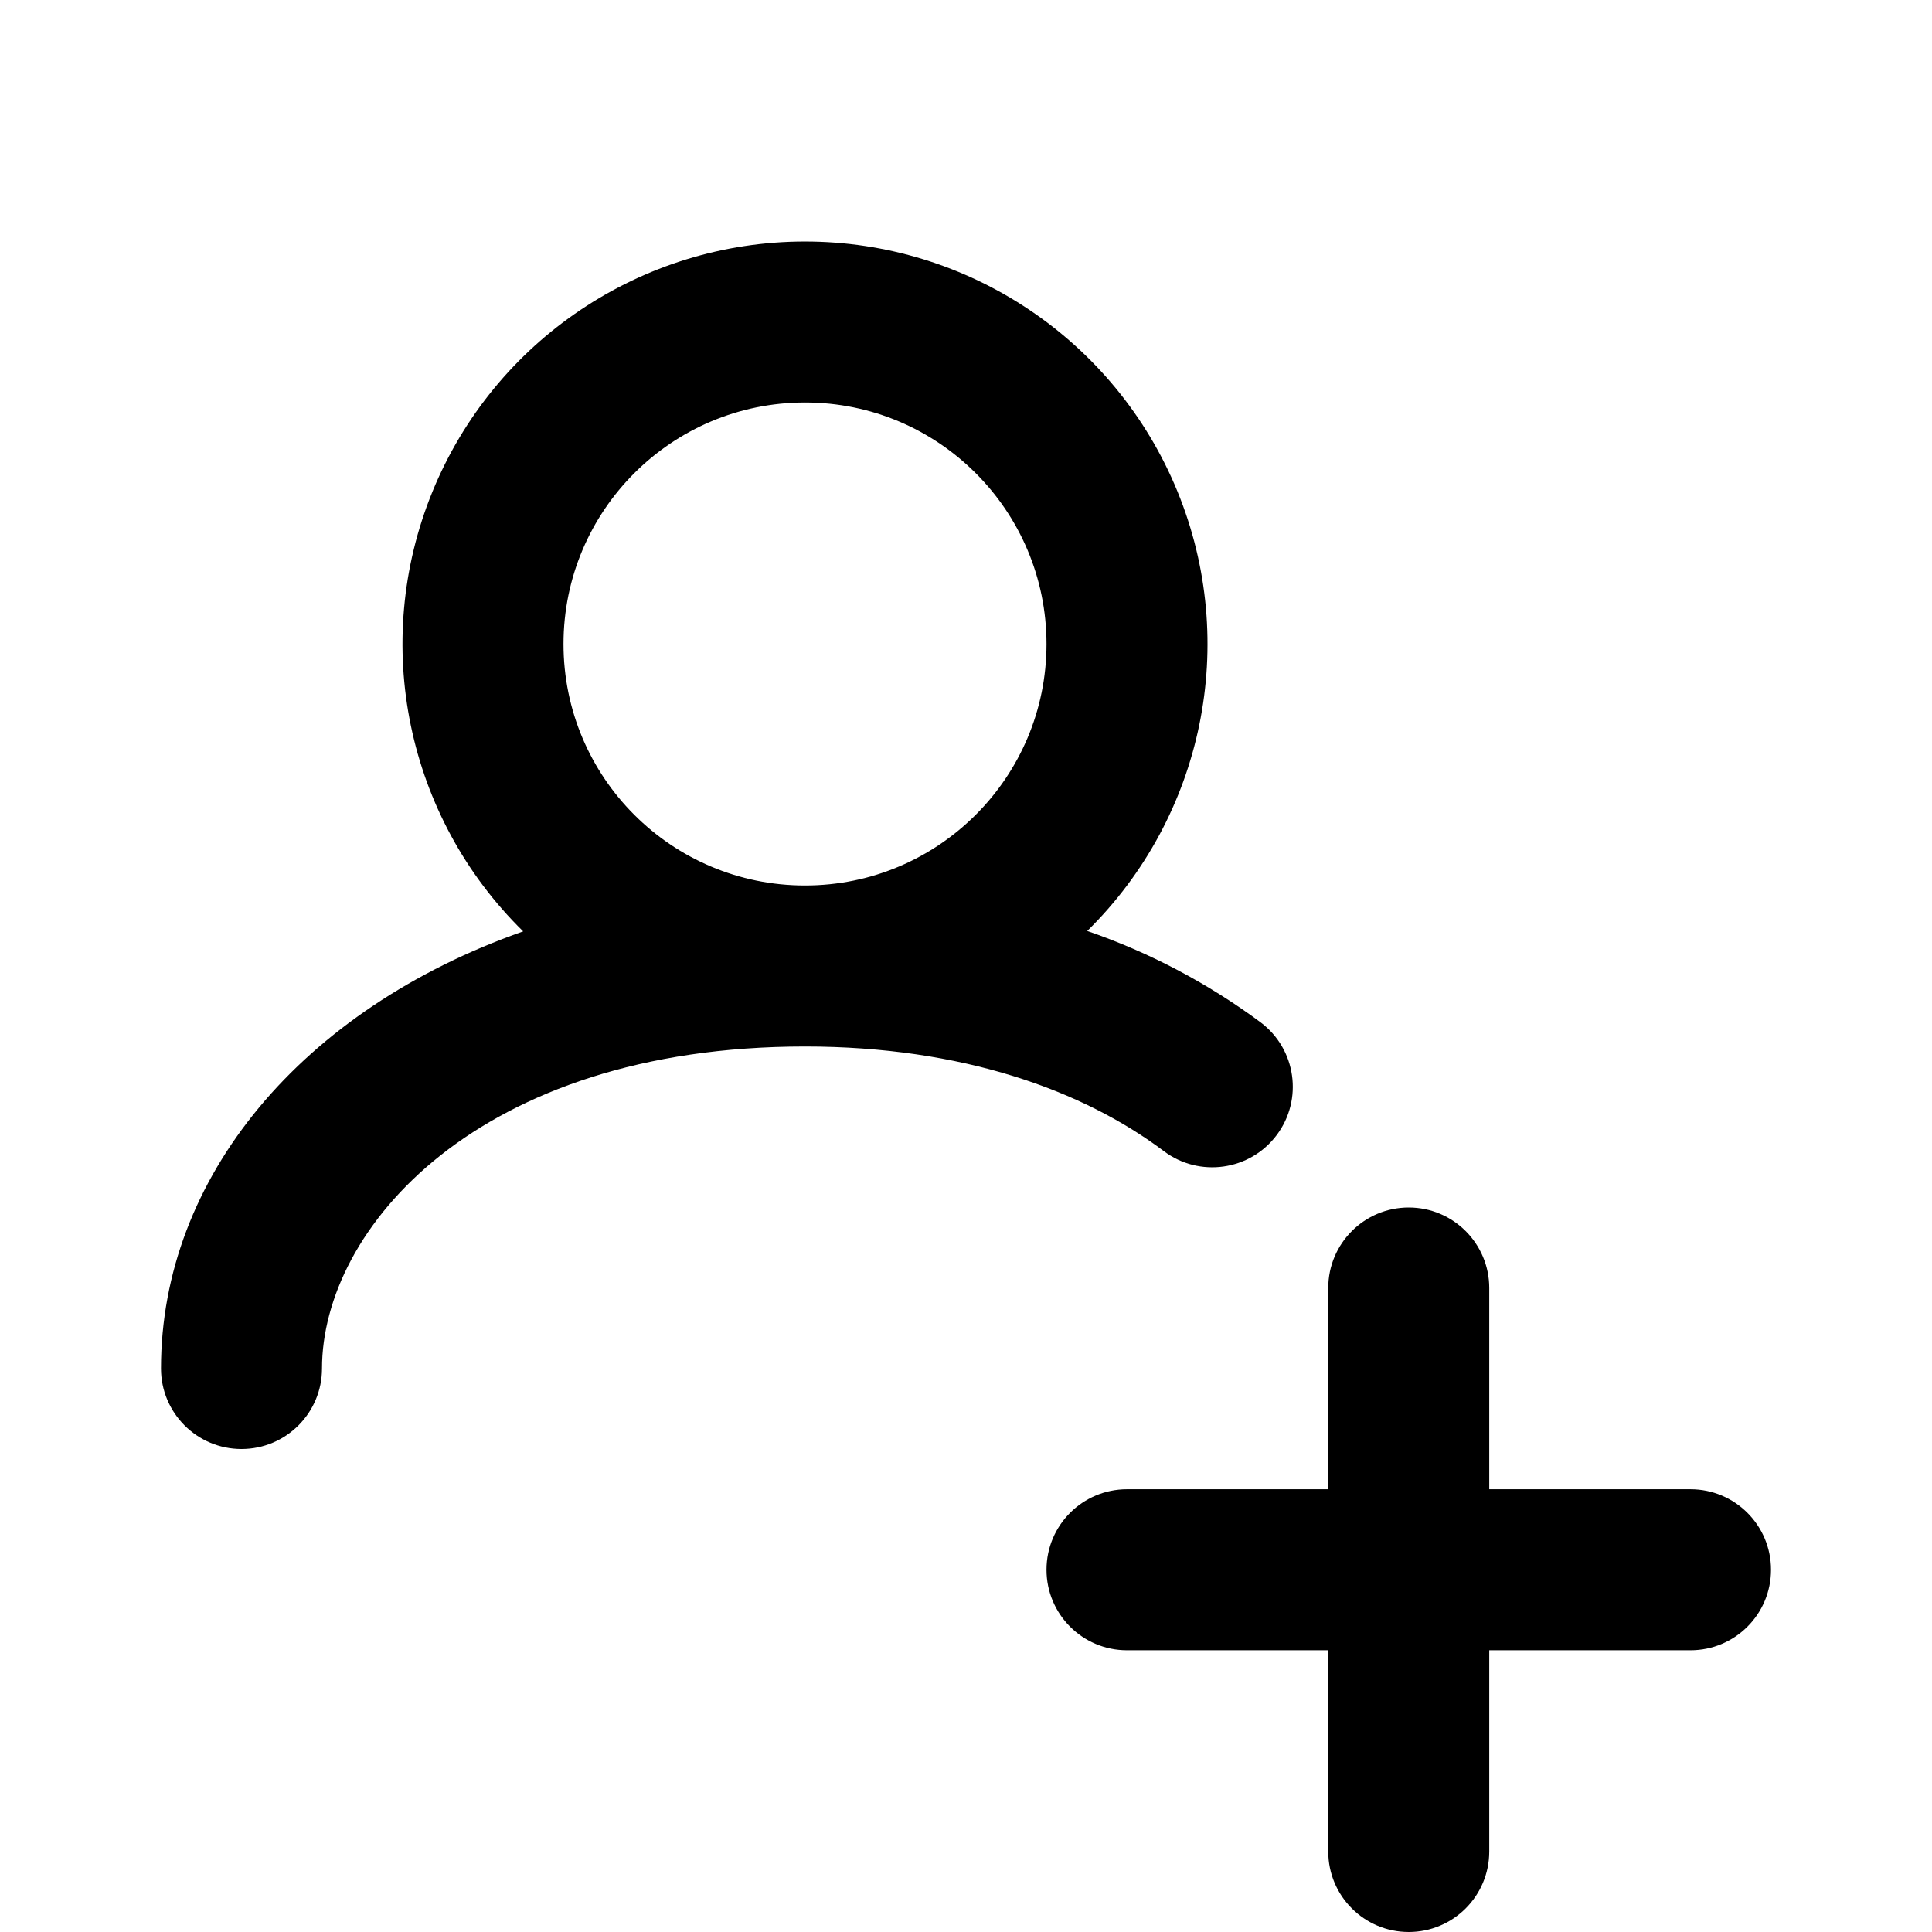
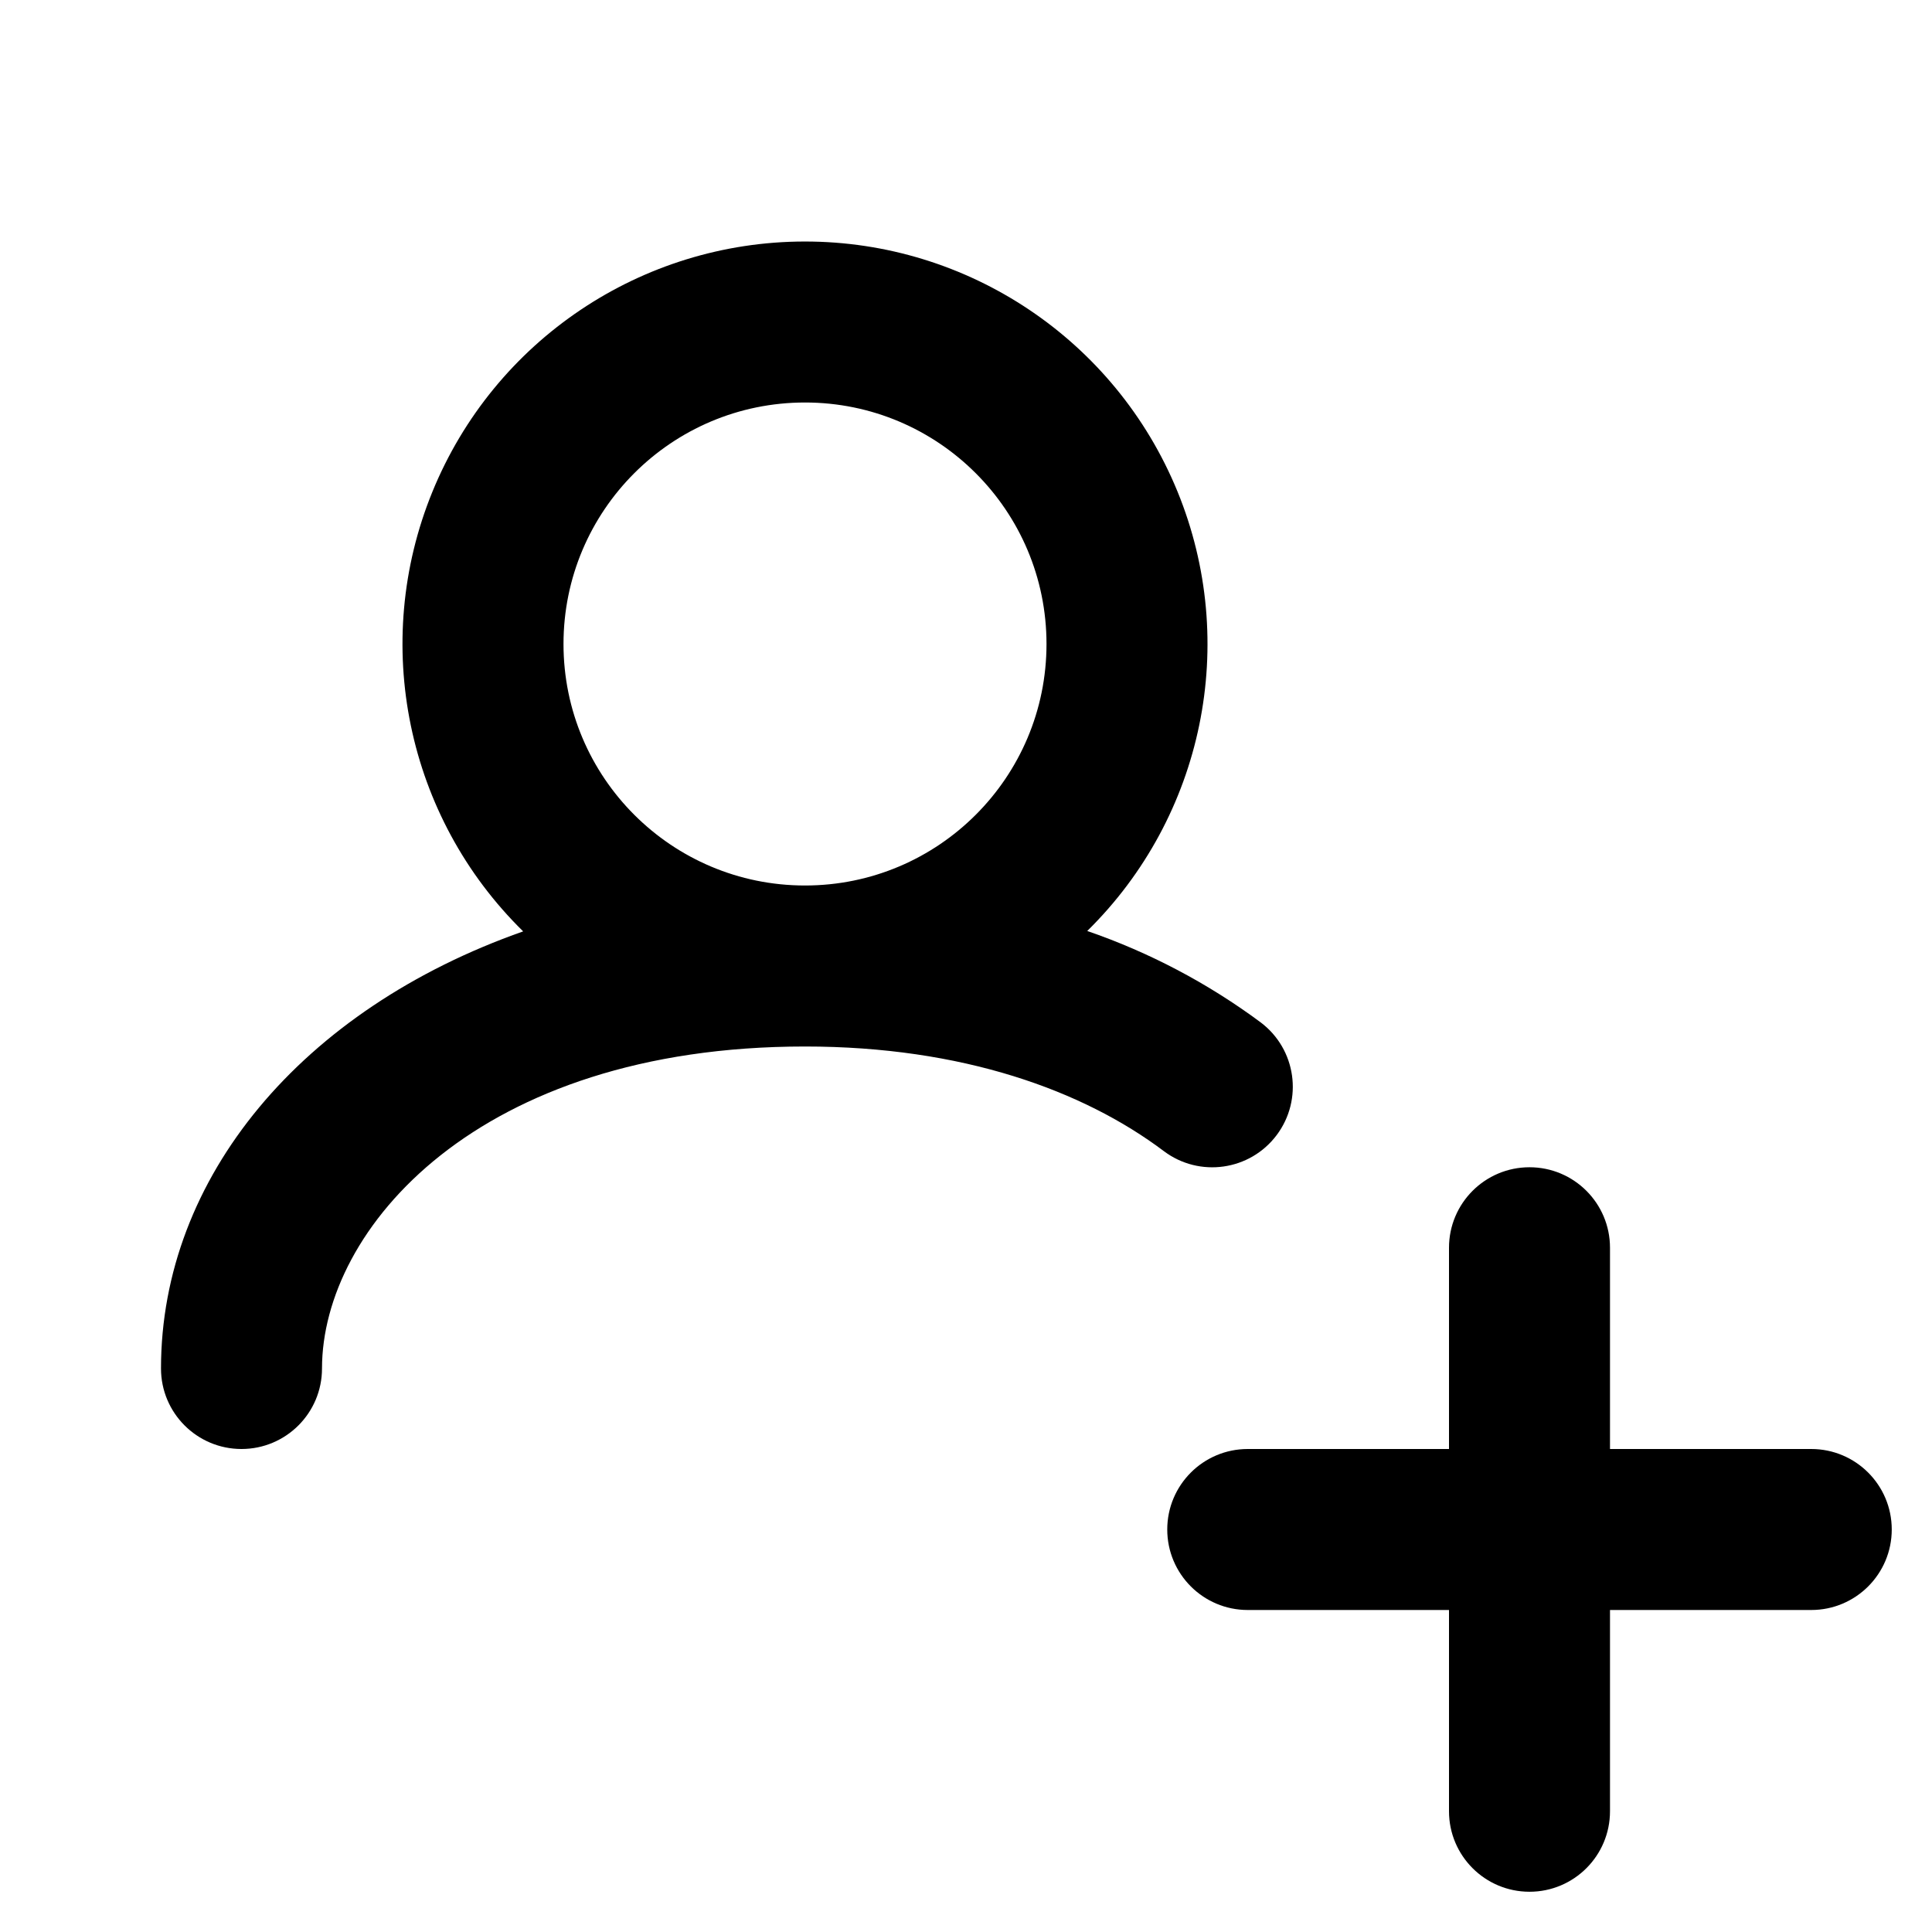
<svg xmlns="http://www.w3.org/2000/svg" width="24" height="24" fill="none">
-   <path fill-rule="evenodd" clip-rule="evenodd" d="M7 8a3 3 0 1 1 6 0 3 3 0 0 1-6 0zm6.506 3.565a5 5 0 1 0-7.007.005C3.75 12.537 2 14.626 2 17a1 1 0 1 0 2 0c0-1.73 1.93-4 6-4 1.954 0 3.455.545 4.458 1.3a1 1 0 0 0 1.202-1.6 7.966 7.966 0 0 0-2.154-1.135zM17.5 15a1 1 0 0 1 1 1v2.5H21a1 1 0 1 1 0 2h-2.5V23a1 1 0 1 1-2 0v-2.5H14a1 1 0 1 1 0-2h2.5V16a1 1 0 0 1 1-1z" fill="#000" />
+   <path fill-rule="evenodd" clip-rule="evenodd" d="M7 8a3 3 0 1 1 6 0 3 3 0 0 1-6 0zm6.506 3.565a5 5 0 1 0-7.007.005C3.75 12.537 2 14.626 2 17a1 1 0 1 0 2 0c0-1.73 1.93-4 6-4 1.954 0 3.455.545 4.458 1.3a1 1 0 0 0 1.202-1.6 7.966 7.966 0 0 0-2.154-1.135zM19 14.5a1 1 0 0 1 1 1V18h2.5a1 1 0 1 1 0 2H20v2.5a1 1 0 1 1-2 0V20h-2.5a1 1 0 1 1 0-2H18v-2.5a1 1 0 0 1 1-1z" fill="#000" />
</svg>
